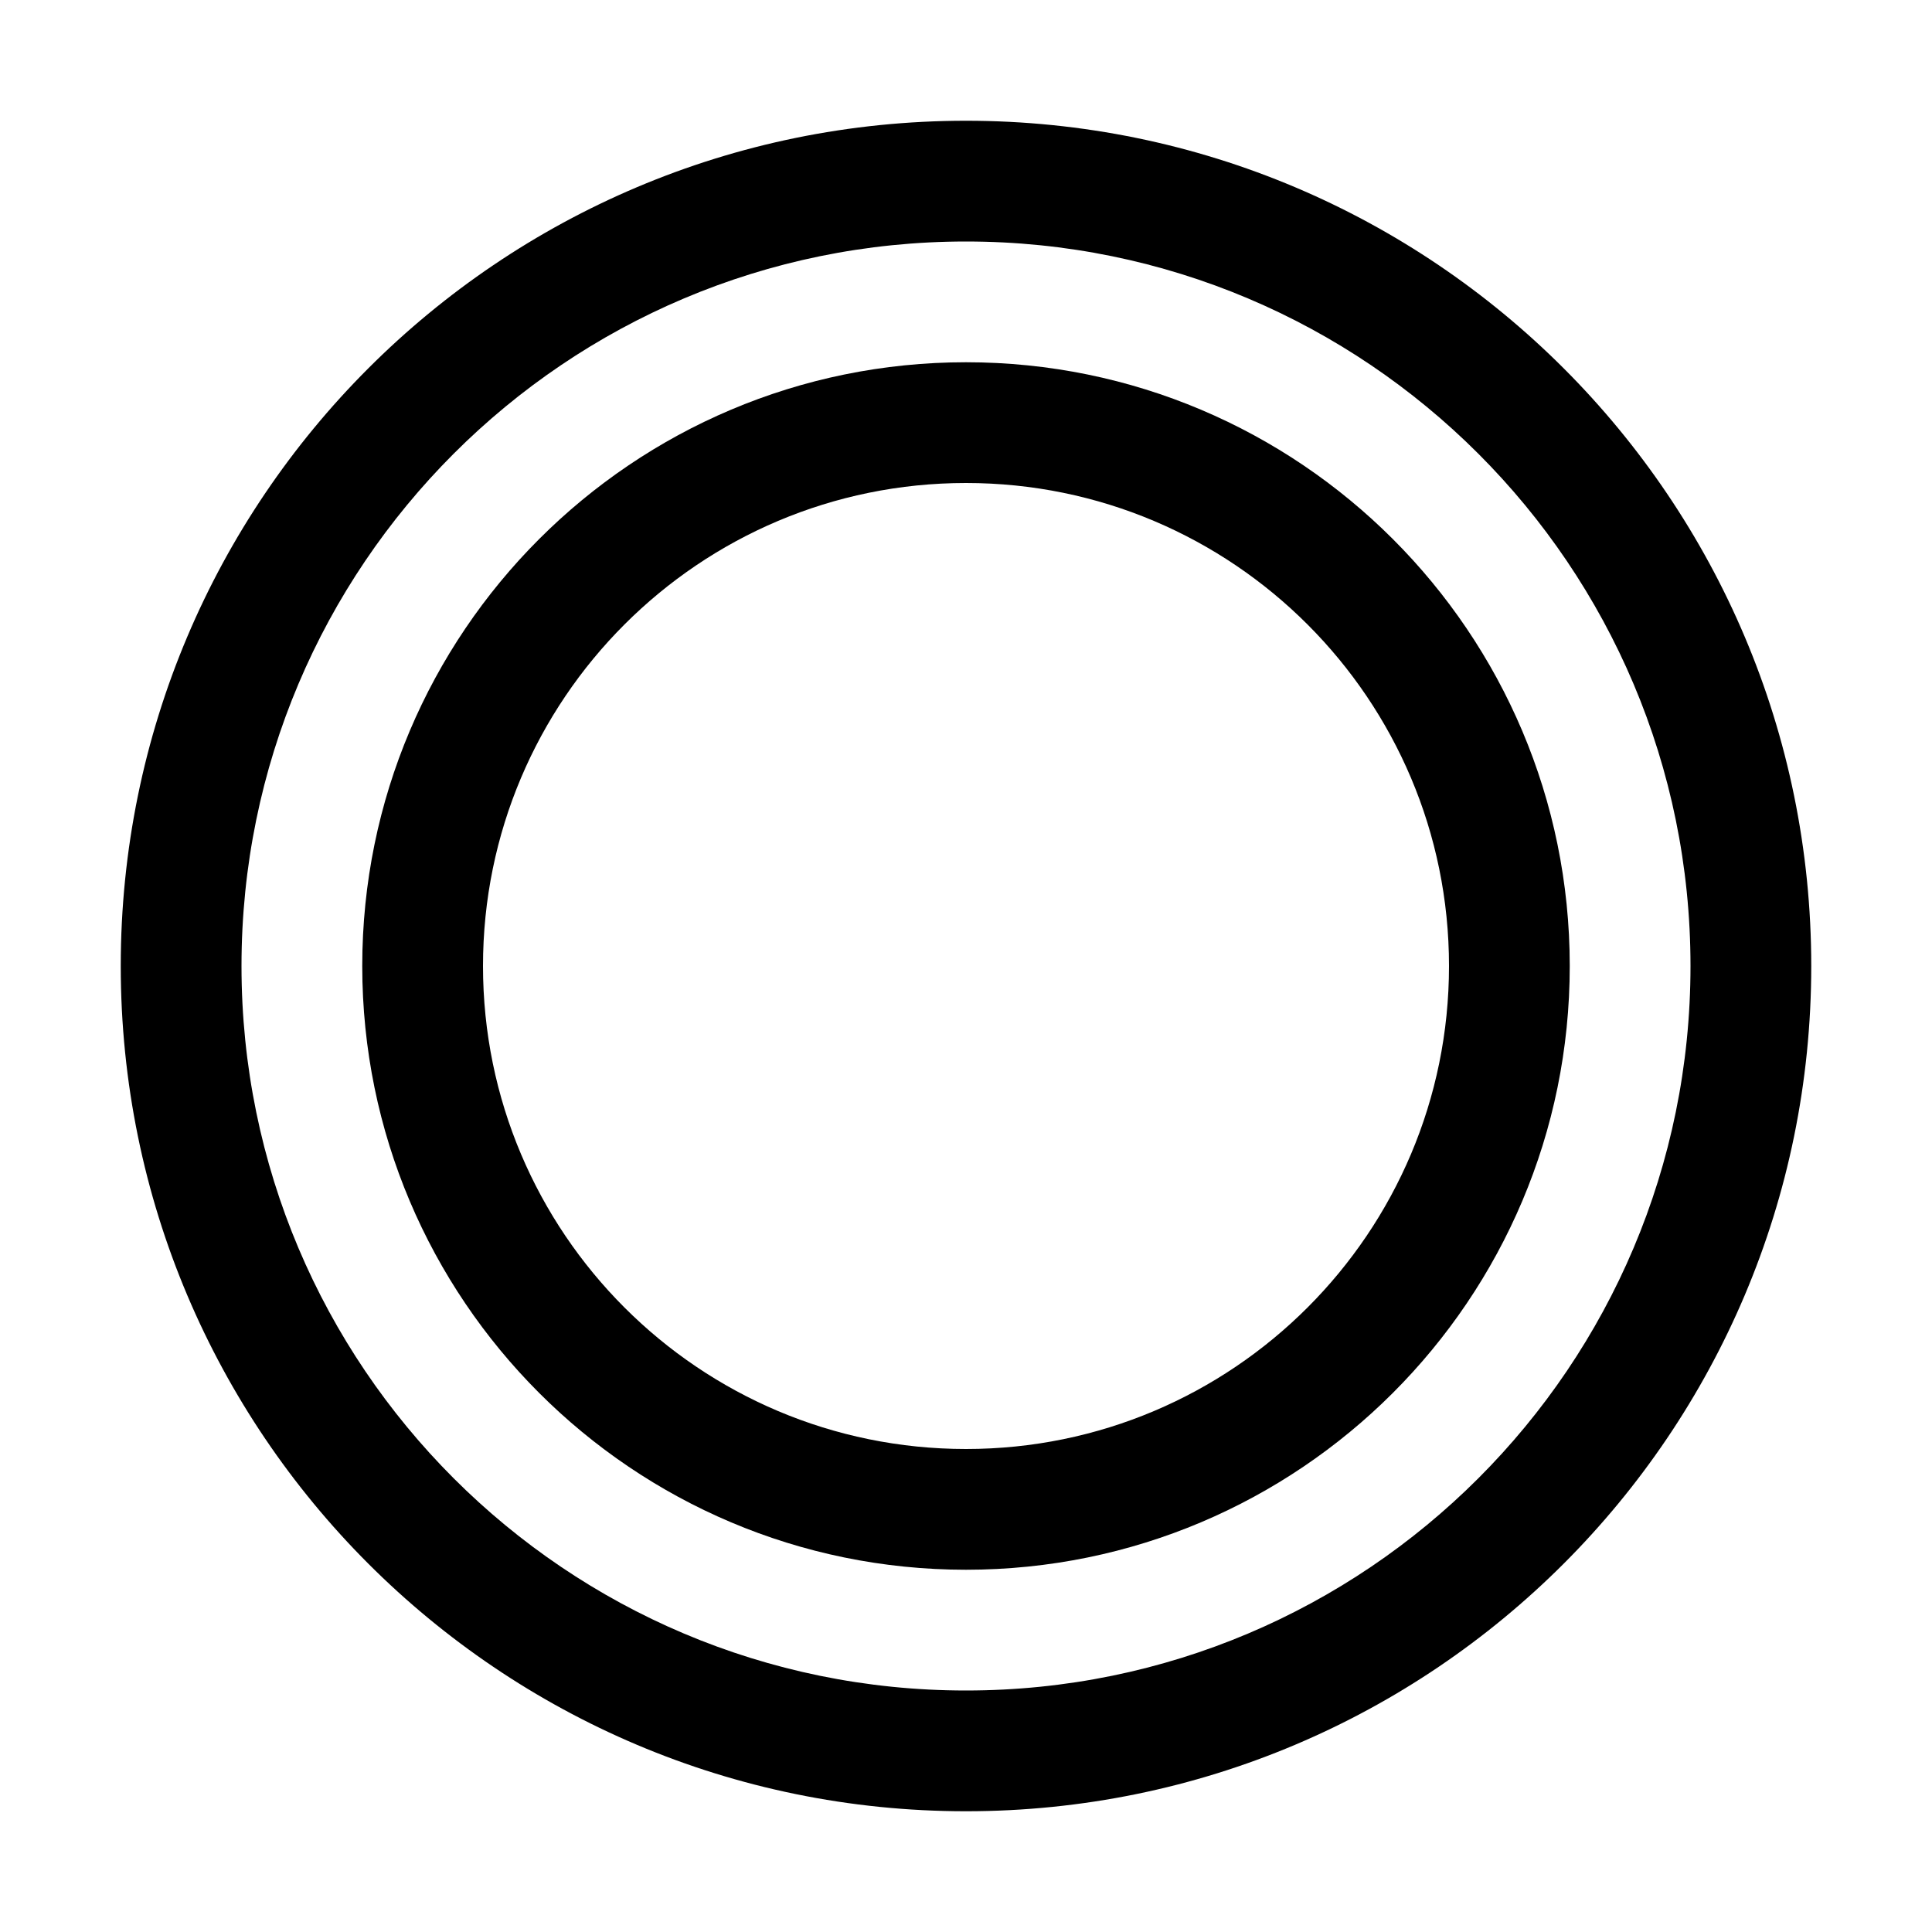
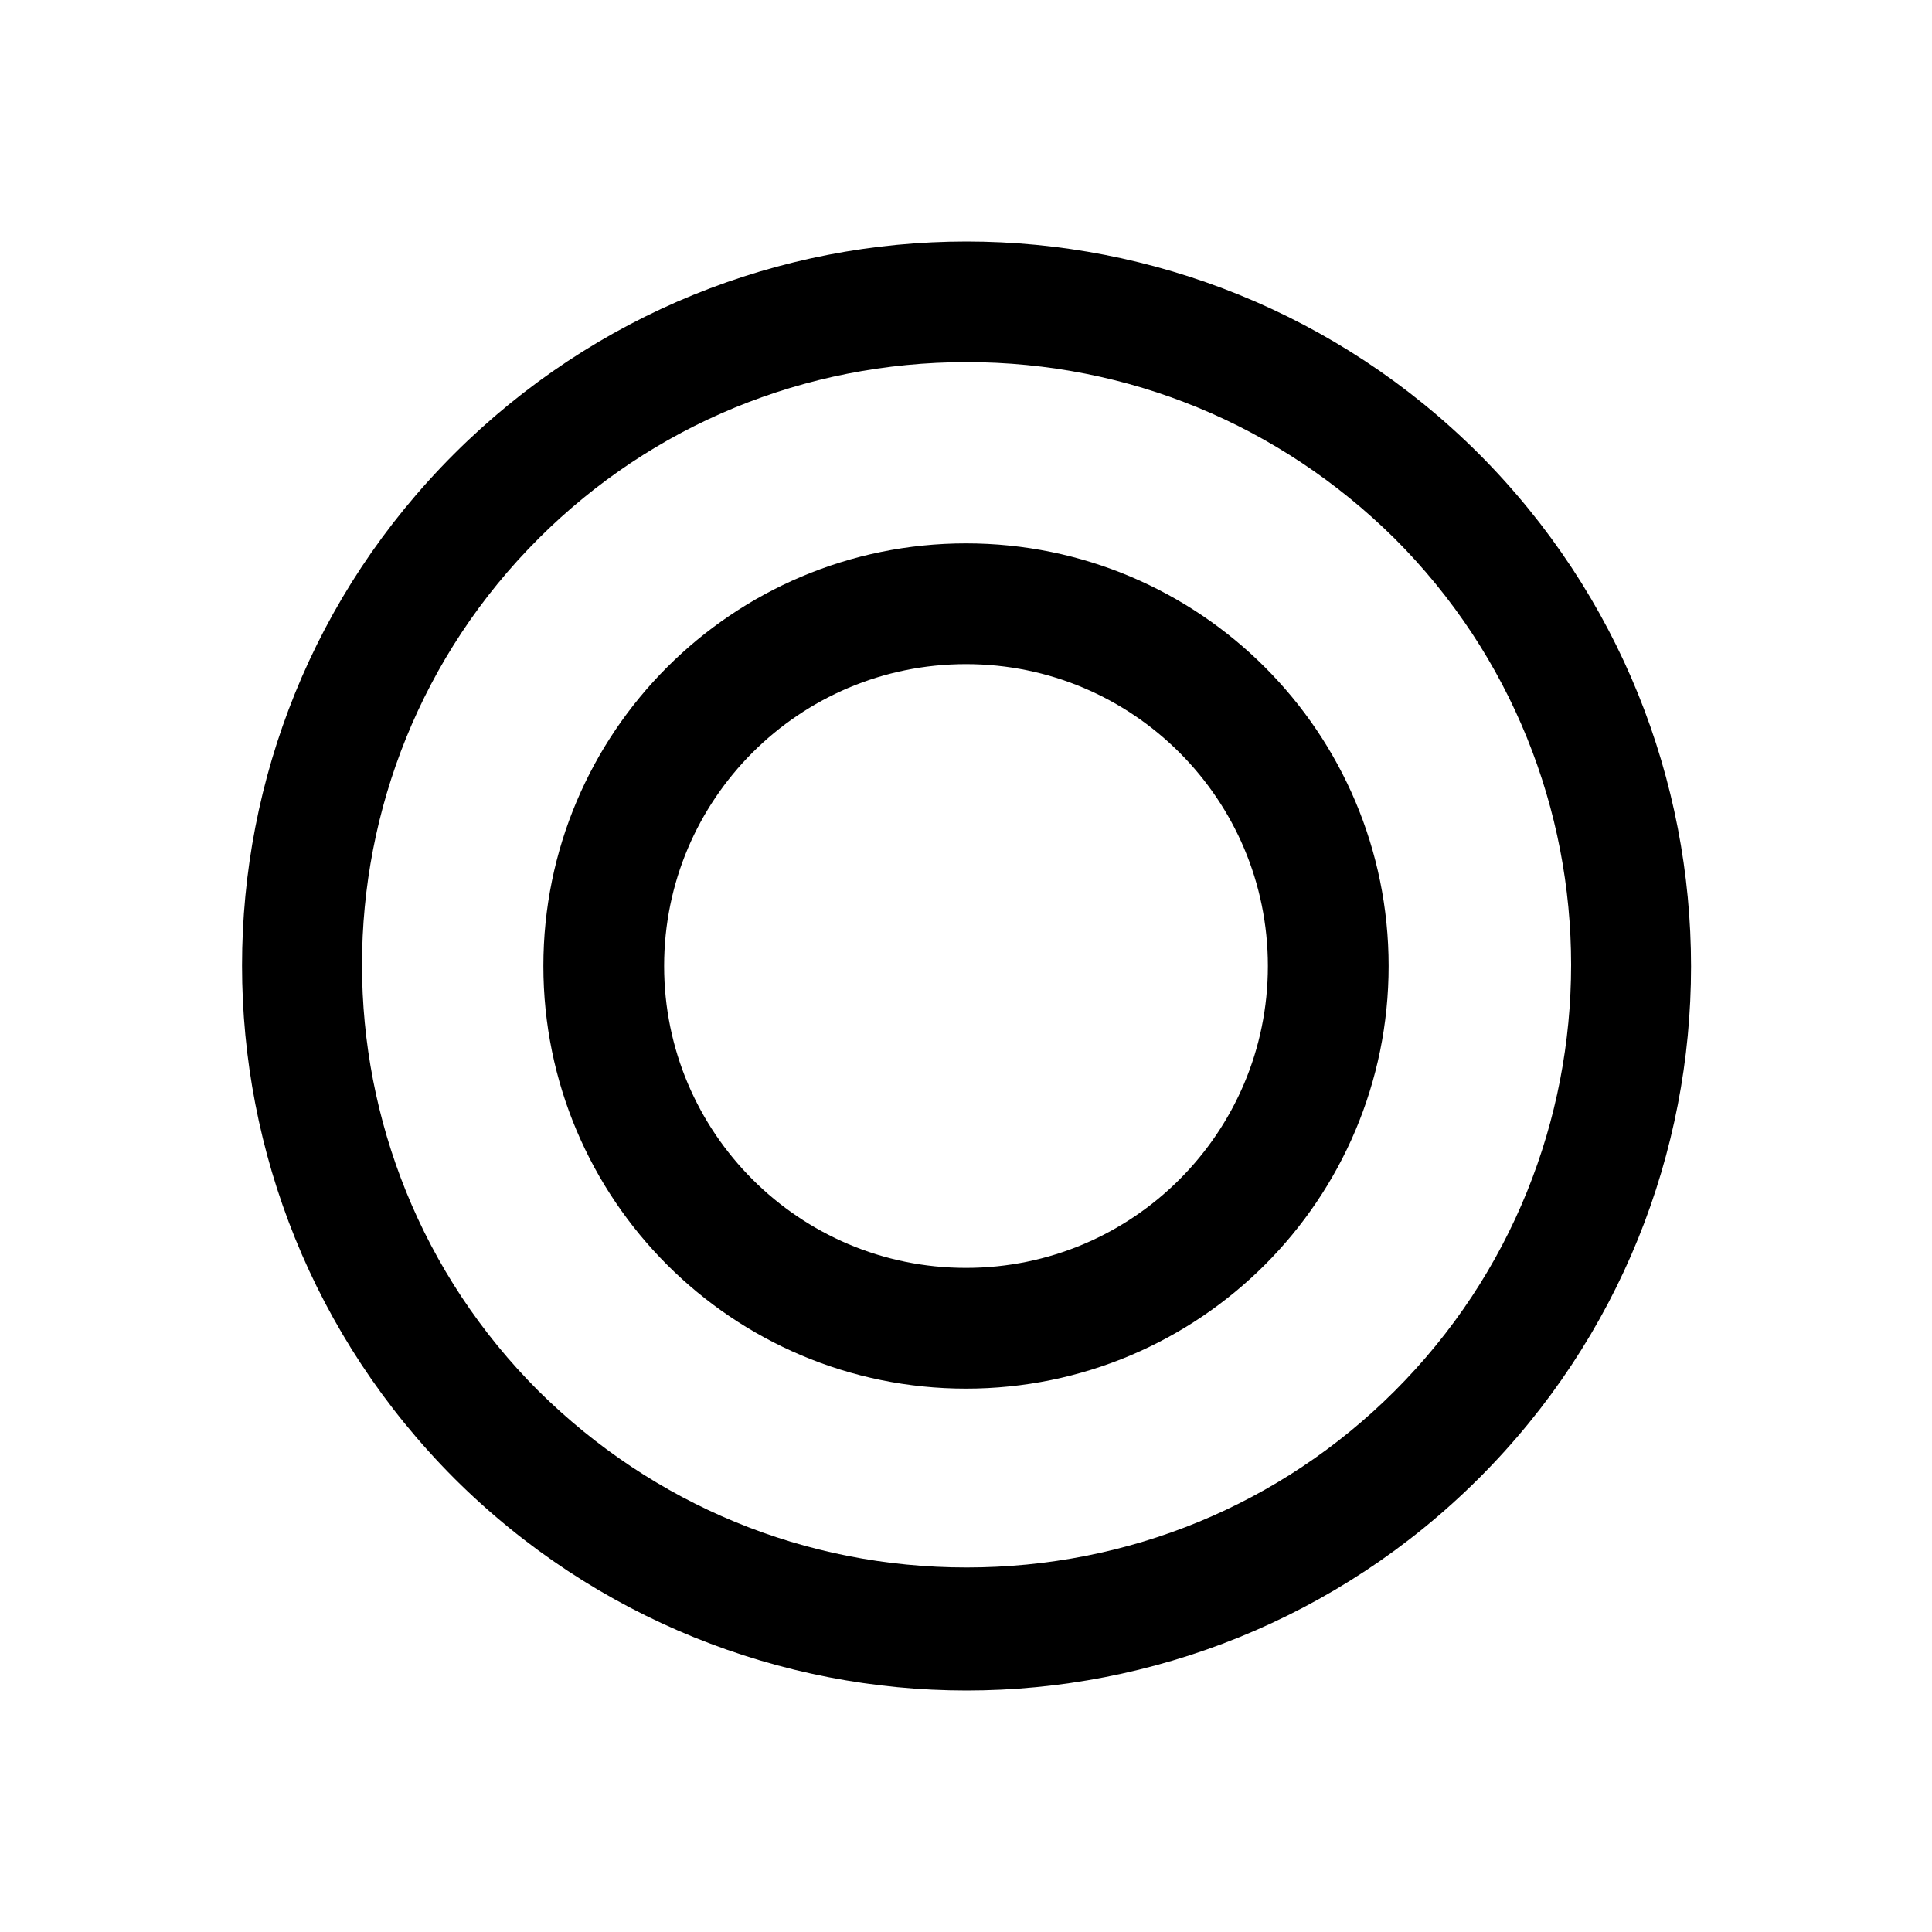
<svg xmlns="http://www.w3.org/2000/svg" width="16" height="16" viewBox="0 0 16 16" fill="none">
-   <path d="M14 8C14 4.686 11.314 2 8 2C4.686 2 2 4.686 2 8C2 11.314 4.686 14 8 14C11.314 14 14 11.314 14 8ZM15 8C15 11.866 11.866 15 8 15C4.134 15 1 11.866 1 8C1 4.134 4.134 1 8 1C11.866 1 15 4.134 15 8Z" fill="currentColor" />
-   <path d="M12 8C12 5.791 10.209 4 8 4C5.791 4 4 5.791 4 8C4 10.209 5.791 12 8 12C10.209 12 12 10.209 12 8ZM13 8C13 10.761 10.761 13 8 13C5.239 13 3 10.761 3 8C3 5.239 5.239 3 8 3C10.761 3 13 5.239 13 8Z" fill="currentColor" />
+   <path d="M8.005 2.999C9.346 2.999 10.597 3.519 11.548 4.458C13.499 6.406 13.499 9.574 11.548 11.522C10.607 12.461 9.346 12.981 8.005 12.981C6.664 12.981 5.413 12.461 4.462 11.522C2.51 9.574 2.51 6.406 4.462 4.458C5.403 3.519 6.664 2.999 8.005 2.999ZM8.005 2C6.464 2 4.932 2.59 3.761 3.759C1.419 6.097 1.419 9.893 3.761 12.242C4.932 13.411 6.474 14 8.005 14C9.536 14 11.077 13.411 12.248 12.242C14.59 9.903 14.59 6.107 12.248 3.759C11.077 2.59 9.536 2 8.005 2Z" fill="black" />
+   <path d="M8 11C9.657 11 11 9.657 11 8C11 6.343 9.657 5 8 5C6.343 5 5 6.343 5 8C5 9.657 6.343 11 8 11Z" stroke="black" stroke-linecap="round" stroke-linejoin="round" />
</svg>
